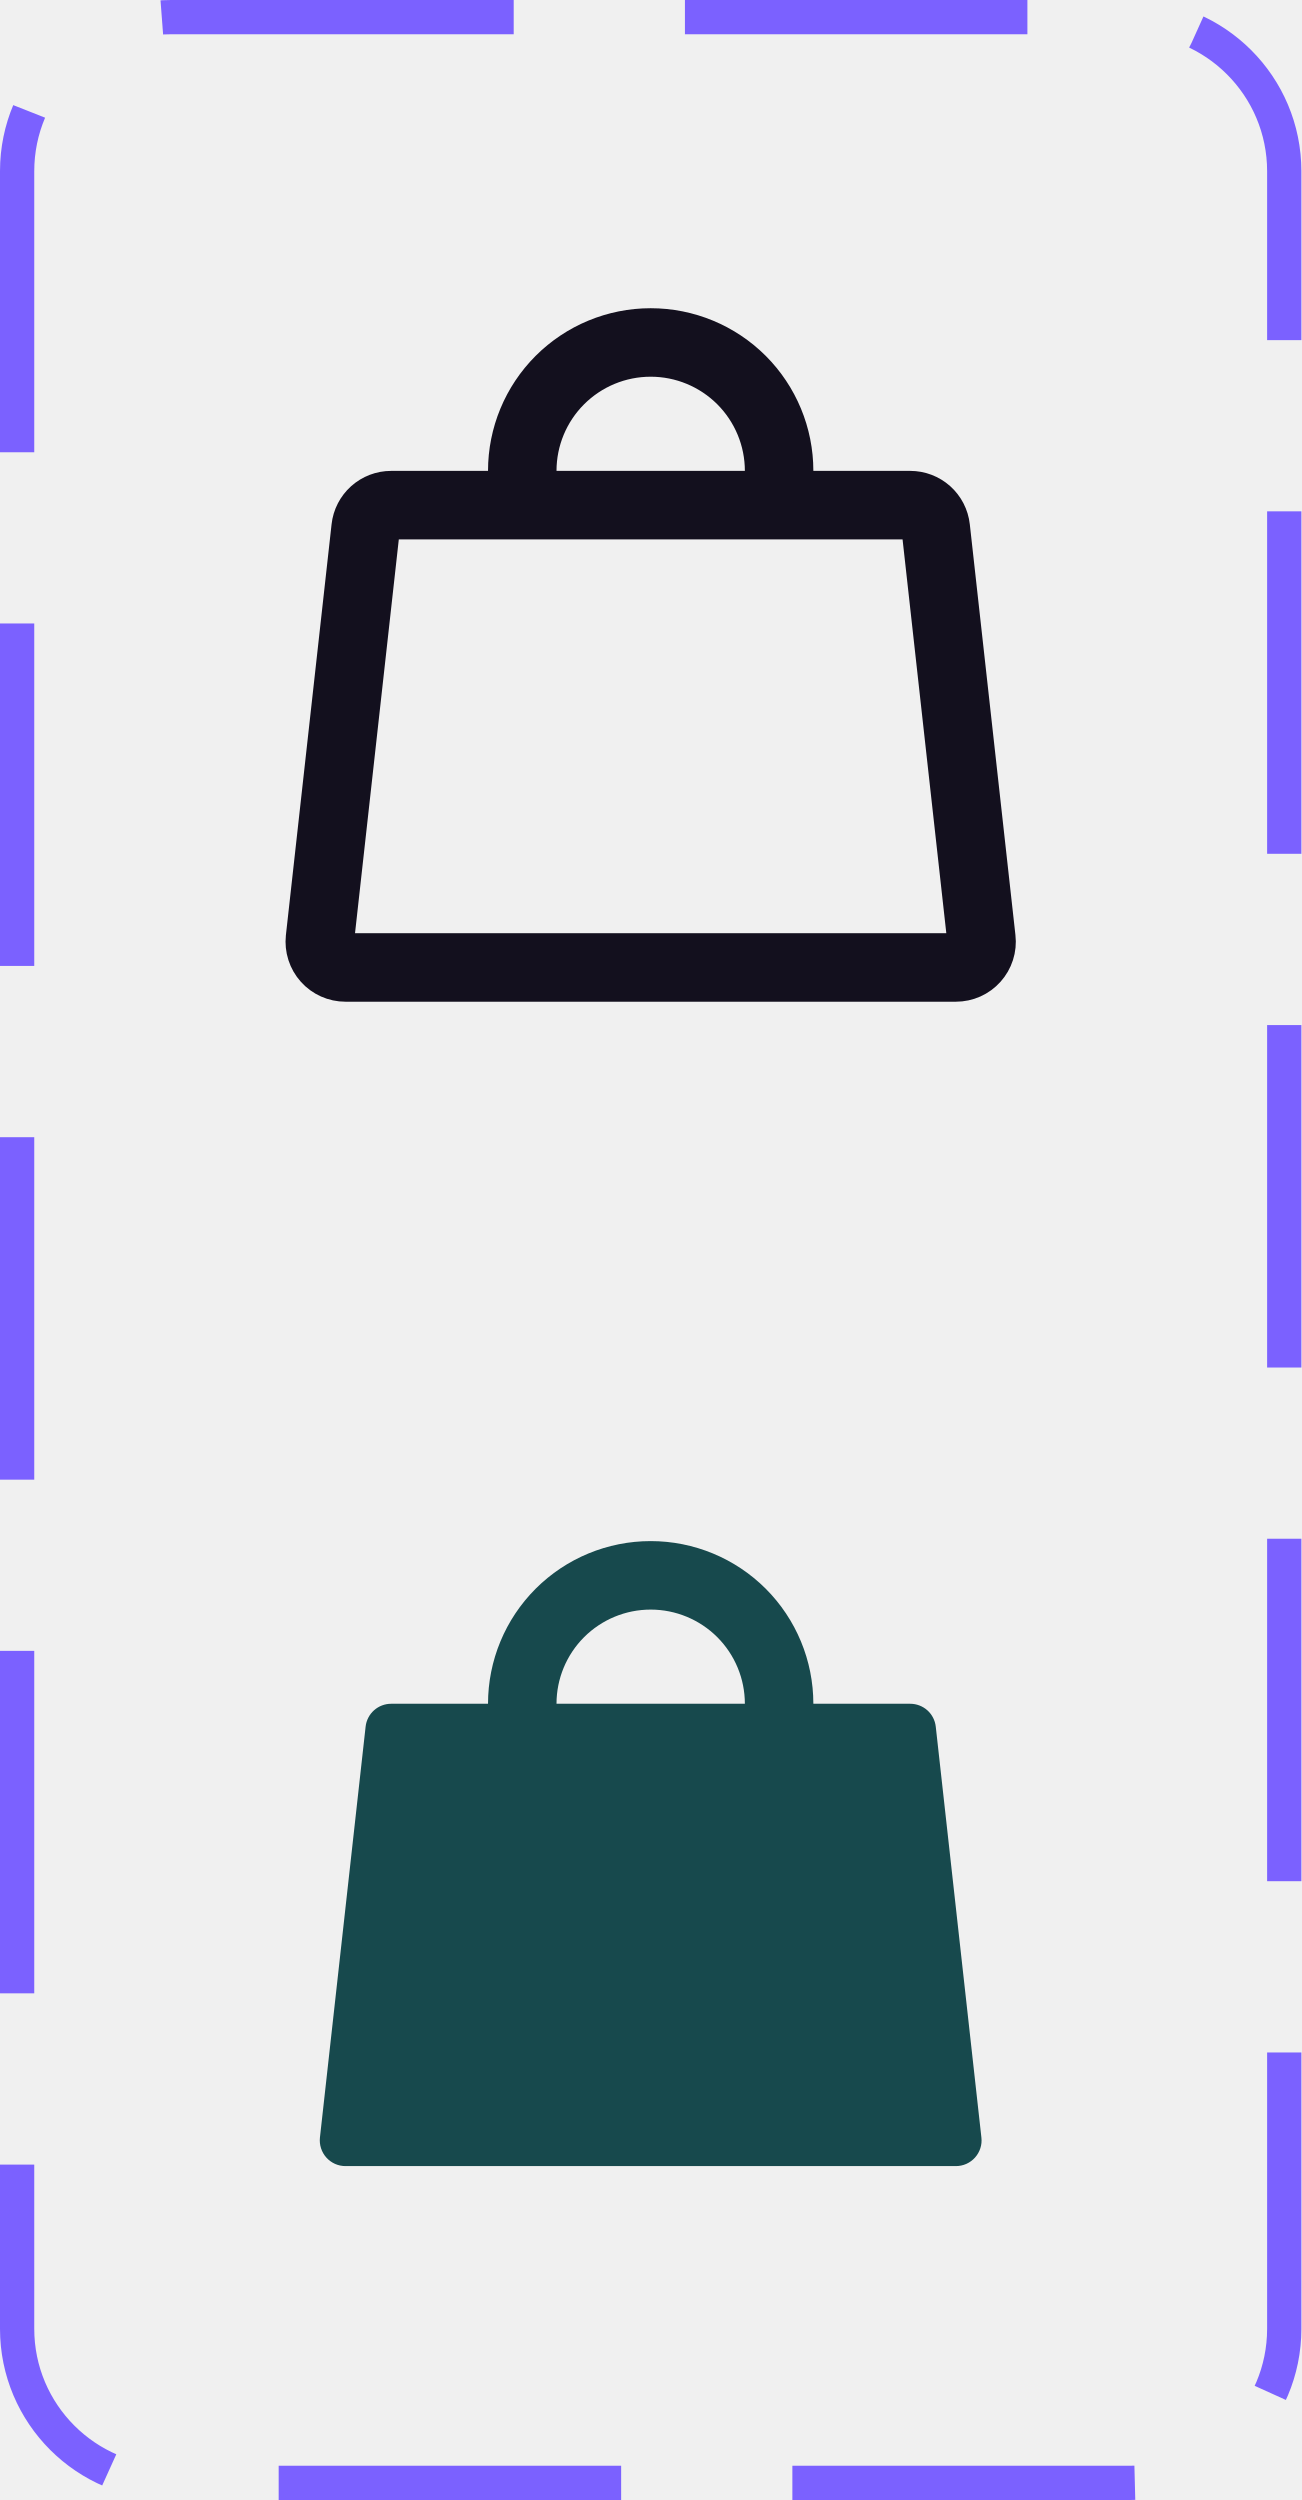
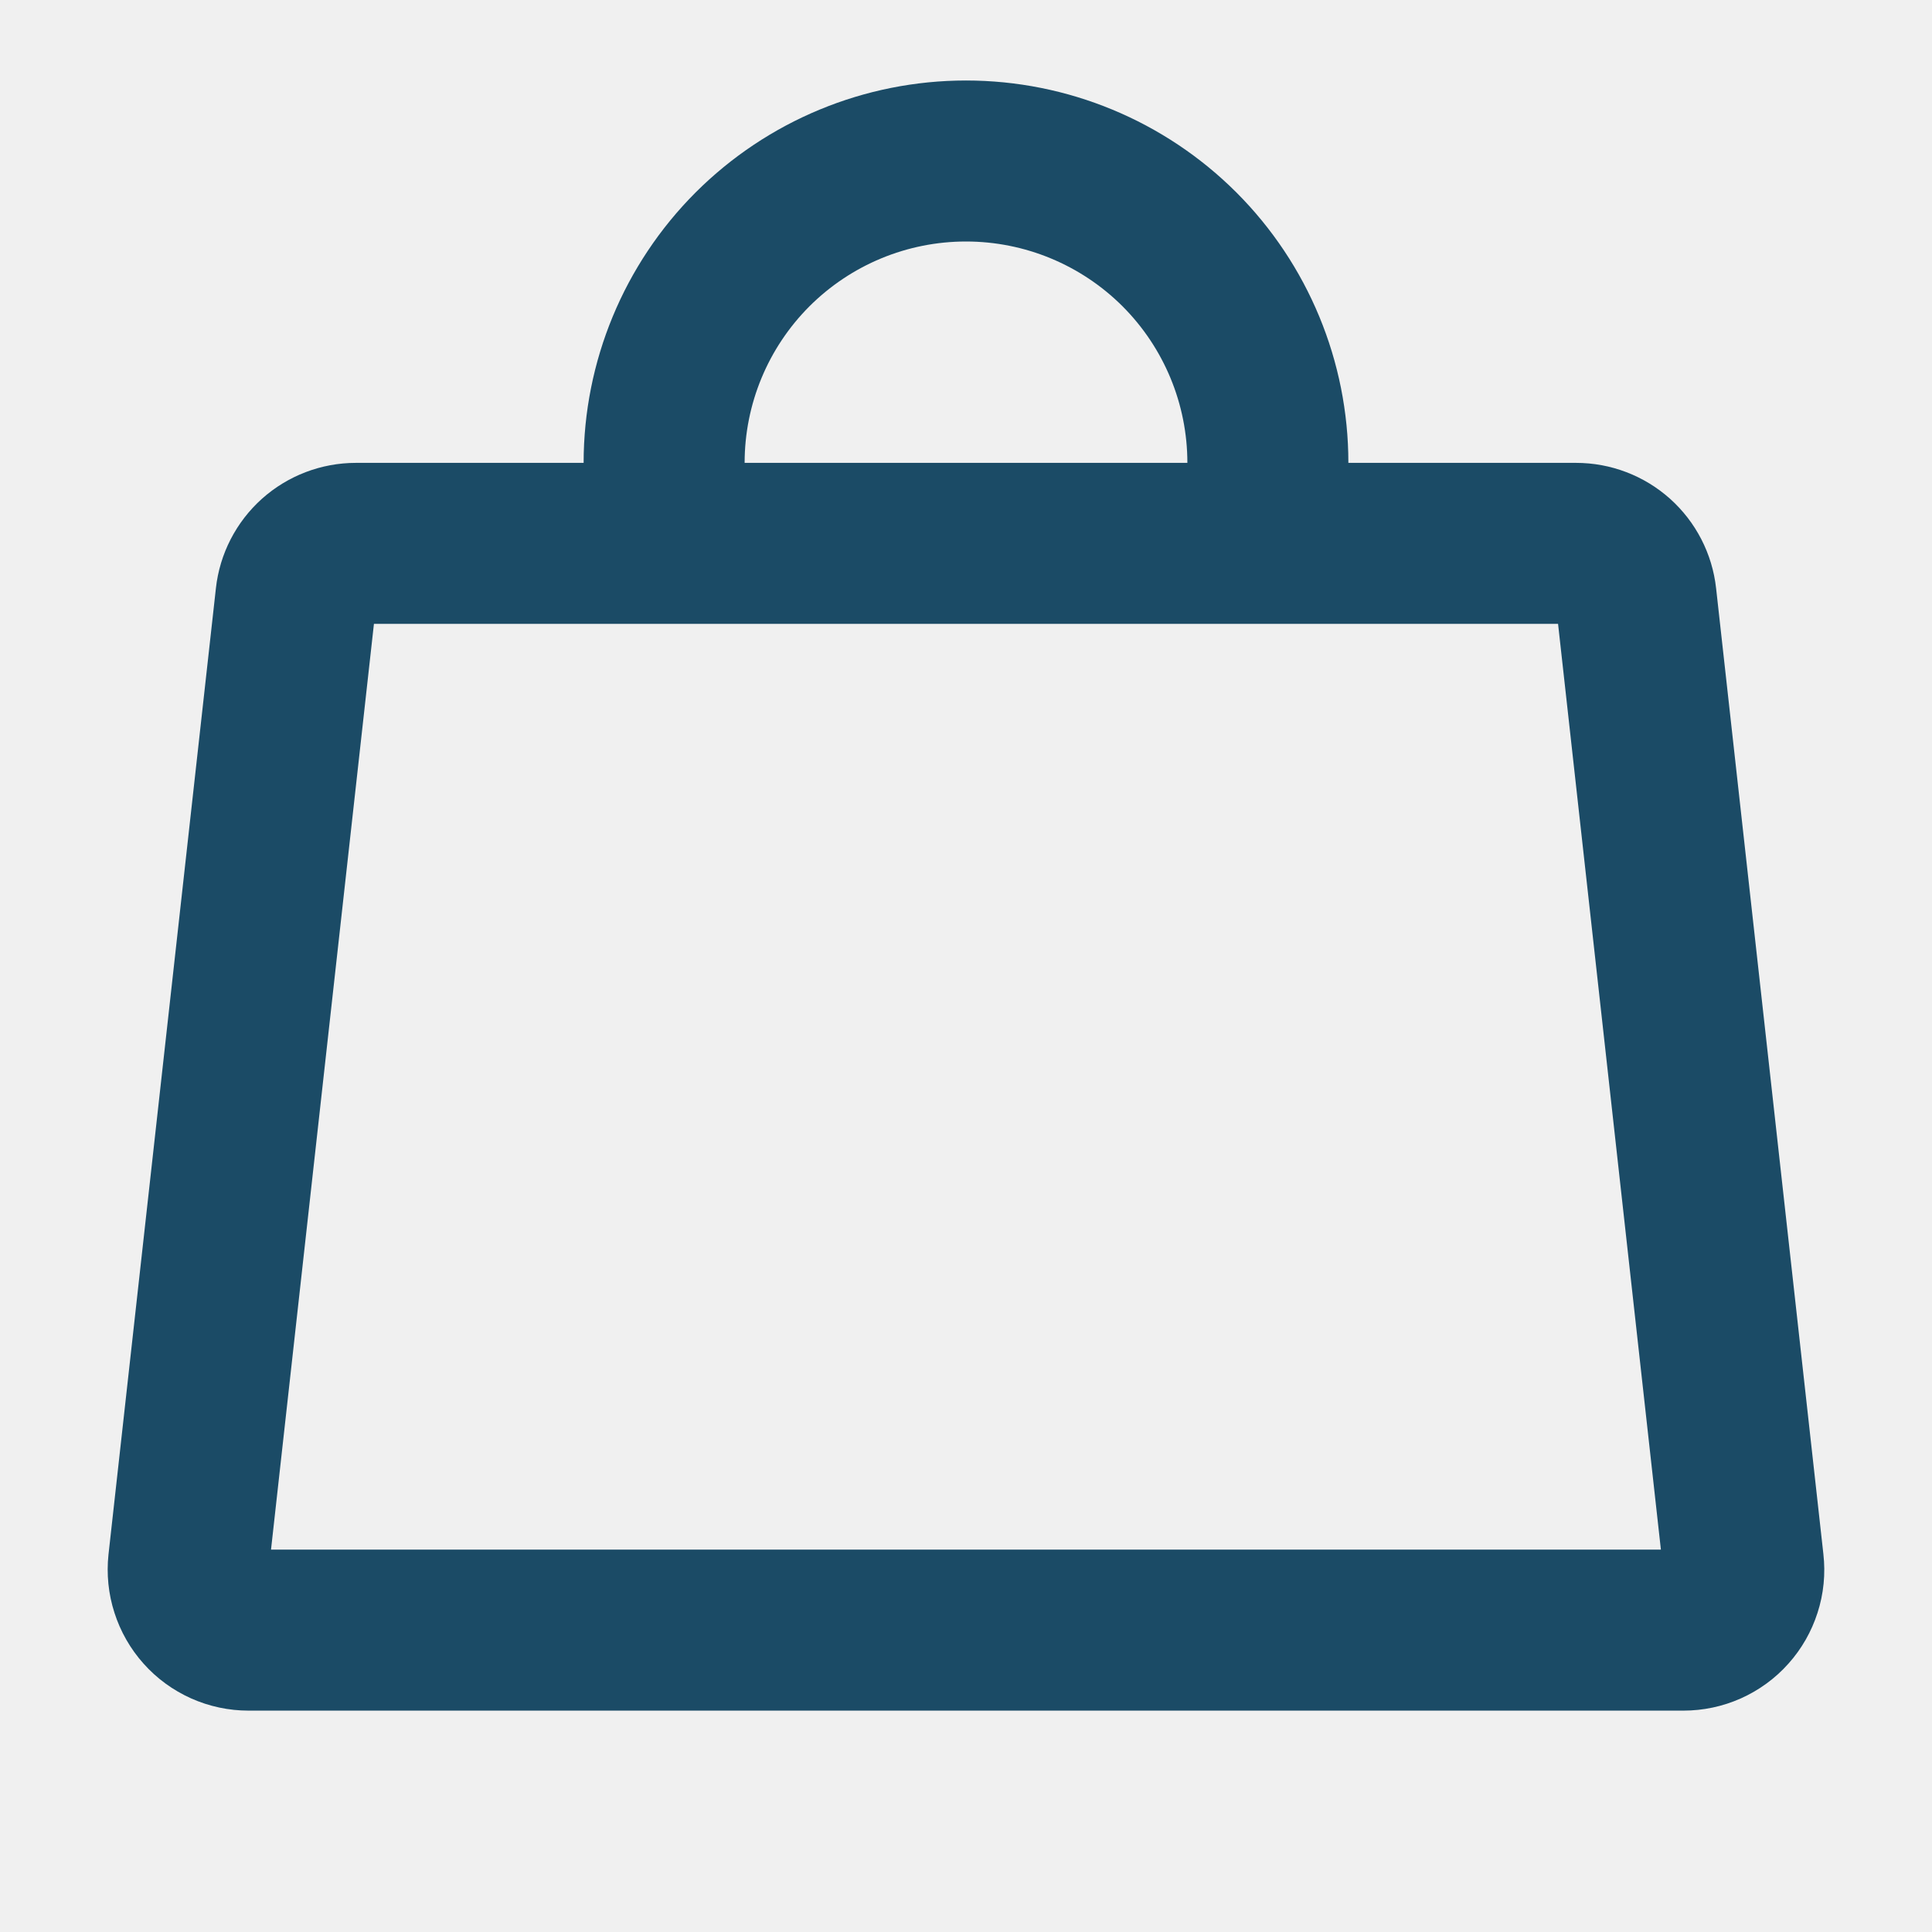
- <svg xmlns="http://www.w3.org/2000/svg" width="38" height="73" viewBox="0 0 38 73" fill="none">
-   <g clip-path="url(#clip0_410_6953)">
-     <path d="M26.579 14.75H11.421C11.237 14.75 11.059 14.818 10.921 14.941C10.784 15.064 10.696 15.234 10.676 15.417L9.342 27.417C9.331 27.522 9.341 27.628 9.374 27.729C9.406 27.829 9.459 27.922 9.529 28C9.599 28.079 9.686 28.142 9.782 28.185C9.878 28.228 9.982 28.25 10.088 28.25H27.912C28.017 28.25 28.122 28.228 28.218 28.185C28.314 28.142 28.401 28.079 28.471 28C28.541 27.922 28.594 27.829 28.626 27.729C28.659 27.628 28.669 27.522 28.657 27.417L27.324 15.417C27.304 15.234 27.216 15.064 27.079 14.941C26.941 14.818 26.763 14.75 26.579 14.75Z" stroke="#13101E" stroke-width="2" stroke-linecap="round" stroke-linejoin="round" />
-     <path d="M15.25 13.75C15.25 12.755 15.645 11.802 16.348 11.098C17.052 10.395 18.005 10 19 10C19.995 10 20.948 10.395 21.652 11.098C22.355 11.802 22.75 12.755 22.75 13.75" stroke="#13101E" stroke-width="2" stroke-linecap="round" stroke-linejoin="round" />
+ <svg xmlns="http://www.w3.org/2000/svg" width="24" height="24" viewBox="0 0 24 24" fill="none">
+   <g clip-path="url(#clip0_159_931)">
+     <path d="M19.579 6.75H4.421C4.237 6.75 4.059 6.818 3.921 6.941C3.784 7.064 3.696 7.234 3.676 7.417L2.342 19.417C2.331 19.522 2.341 19.628 2.374 19.729C2.406 19.829 2.459 19.922 2.529 20C2.599 20.079 2.686 20.142 2.782 20.185C2.878 20.228 2.982 20.25 3.088 20.25H20.912C21.017 20.25 21.122 20.228 21.218 20.185C21.314 20.142 21.401 20.079 21.471 20C21.541 19.922 21.594 19.829 21.626 19.729C21.659 19.628 21.669 19.522 21.657 19.417L20.324 7.417C20.304 7.234 20.216 7.064 20.079 6.941C19.941 6.818 19.763 6.75 19.579 6.75Z" stroke="#1B4B66" stroke-width="2" stroke-linecap="round" stroke-linejoin="round" />
+     <path d="M8.25 5.75C8.25 4.755 8.645 3.802 9.348 3.098C10.052 2.395 11.005 2 12 2C12.995 2 13.948 2.395 14.652 3.098C15.355 3.802 15.75 4.755 15.75 5.75" stroke="#1B4B66" stroke-width="2" stroke-linecap="round" stroke-linejoin="round" />
  </g>
-   <g clip-path="url(#clip1_410_6953)">
-     <path d="M26.579 49.75H11.421C11.237 49.75 11.059 49.818 10.921 49.941C10.784 50.064 10.696 50.234 10.676 50.417L9.342 62.417C9.331 62.522 9.341 62.628 9.374 62.729C9.406 62.829 9.459 62.922 9.529 63C9.599 63.079 9.686 63.142 9.782 63.185C9.878 63.228 9.982 63.25 10.088 63.25H27.912C28.017 63.25 28.122 63.228 28.218 63.185C28.314 63.142 28.401 63.079 28.471 63C28.541 62.922 28.594 62.829 28.626 62.729C28.659 62.628 28.669 62.522 28.657 62.417L27.324 50.417C27.304 50.234 27.216 50.064 27.079 49.941C26.941 49.818 26.763 49.75 26.579 49.75Z" fill="#17494D" />
-     <path d="M15.25 52.75V49.75C15.25 48.755 15.645 47.802 16.348 47.098C17.052 46.395 18.005 46 19 46C19.995 46 20.948 46.395 21.652 47.098C22.355 47.802 22.75 48.755 22.75 49.75V52.75" stroke="#17494D" stroke-width="2" stroke-linecap="round" stroke-linejoin="round" />
-   </g>
-   <rect x="0.5" y="0.5" width="37" height="72" rx="4.5" stroke="#7B61FF" stroke-dasharray="10 5" />
  <defs>
-     <clipPath id="clip0_410_6953">
-       <rect width="24" height="24" fill="white" transform="translate(7 8)" />
-     </clipPath>
-     <clipPath id="clip1_410_6953">
-       <rect width="24" height="24" fill="white" transform="translate(7 43)" />
+     <clipPath id="clip0_159_931">
+       <rect width="24" height="24" fill="white" />
    </clipPath>
  </defs>
</svg>
